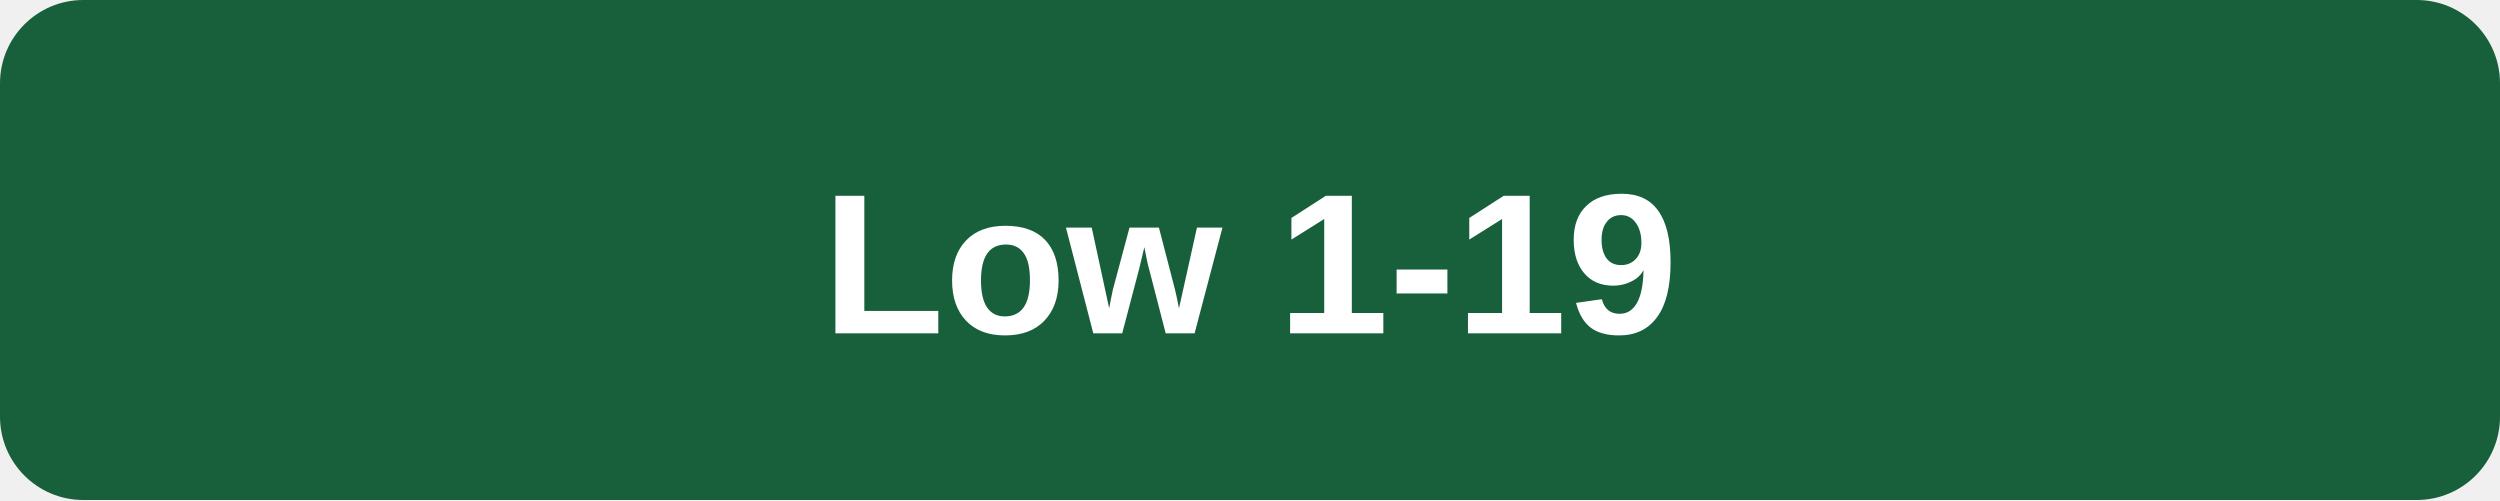
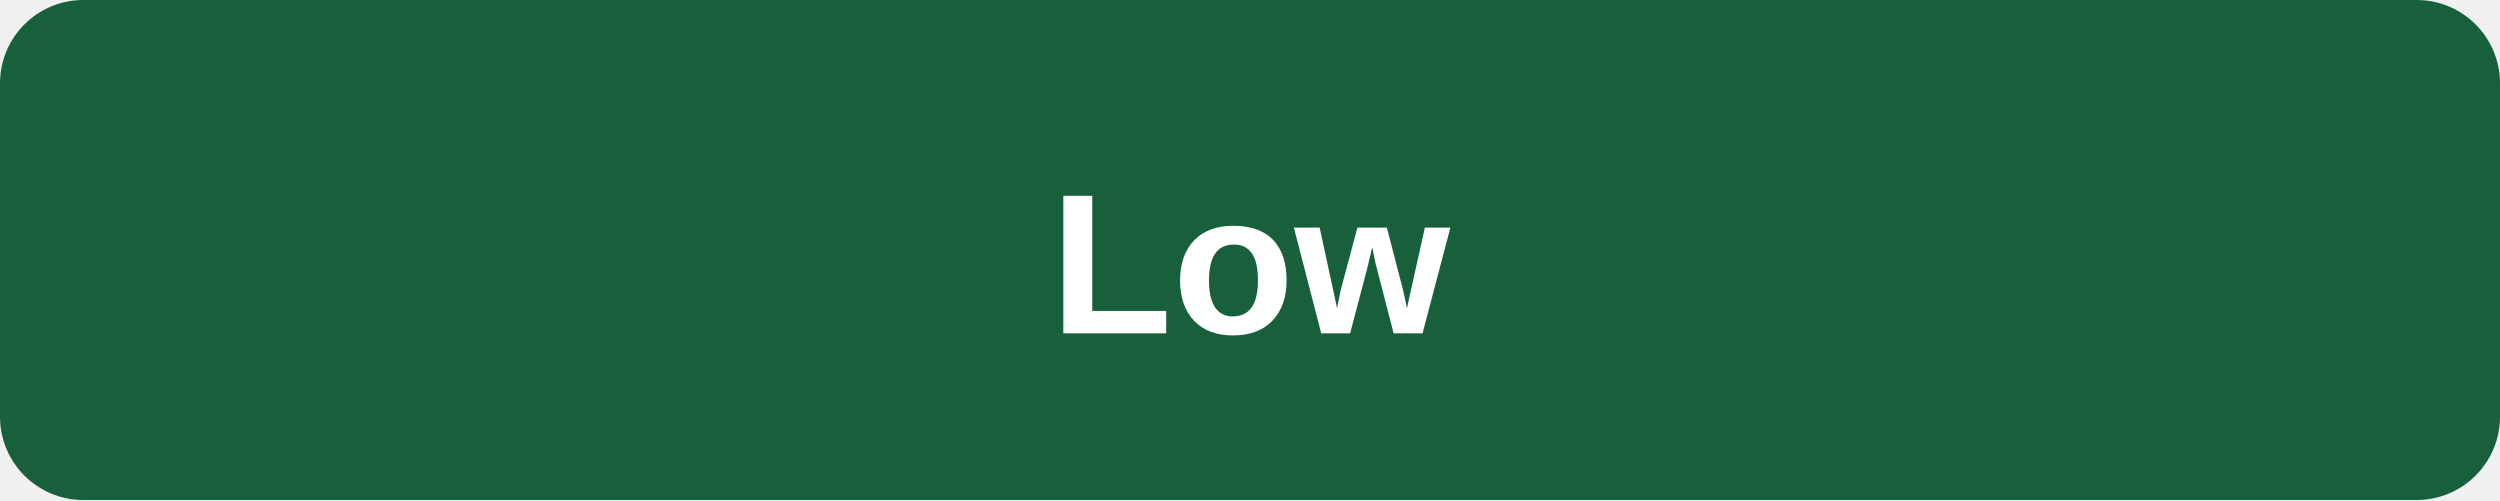
- <svg xmlns="http://www.w3.org/2000/svg" width="150" height="30" viewBox="0 0 150 30" role="img" aria-label="Low 1-19">
+ <svg xmlns="http://www.w3.org/2000/svg" width="150" height="30" viewBox="0 0 150 30" role="img" aria-label="Low">
  <rect width="150" height="30" rx="5" fill="#17603b" />
-   <text x="75" y="20" text-anchor="middle" fill="#fff" font-family="Arial,Helvetica,sans-serif" font-size="12" font-weight="700">Low 1-19</text>
+   <text x="75" y="20" text-anchor="middle" fill="#fff" font-family="Arial,Helvetica,sans-serif" font-size="12" font-weight="700">Low</text>
</svg>
